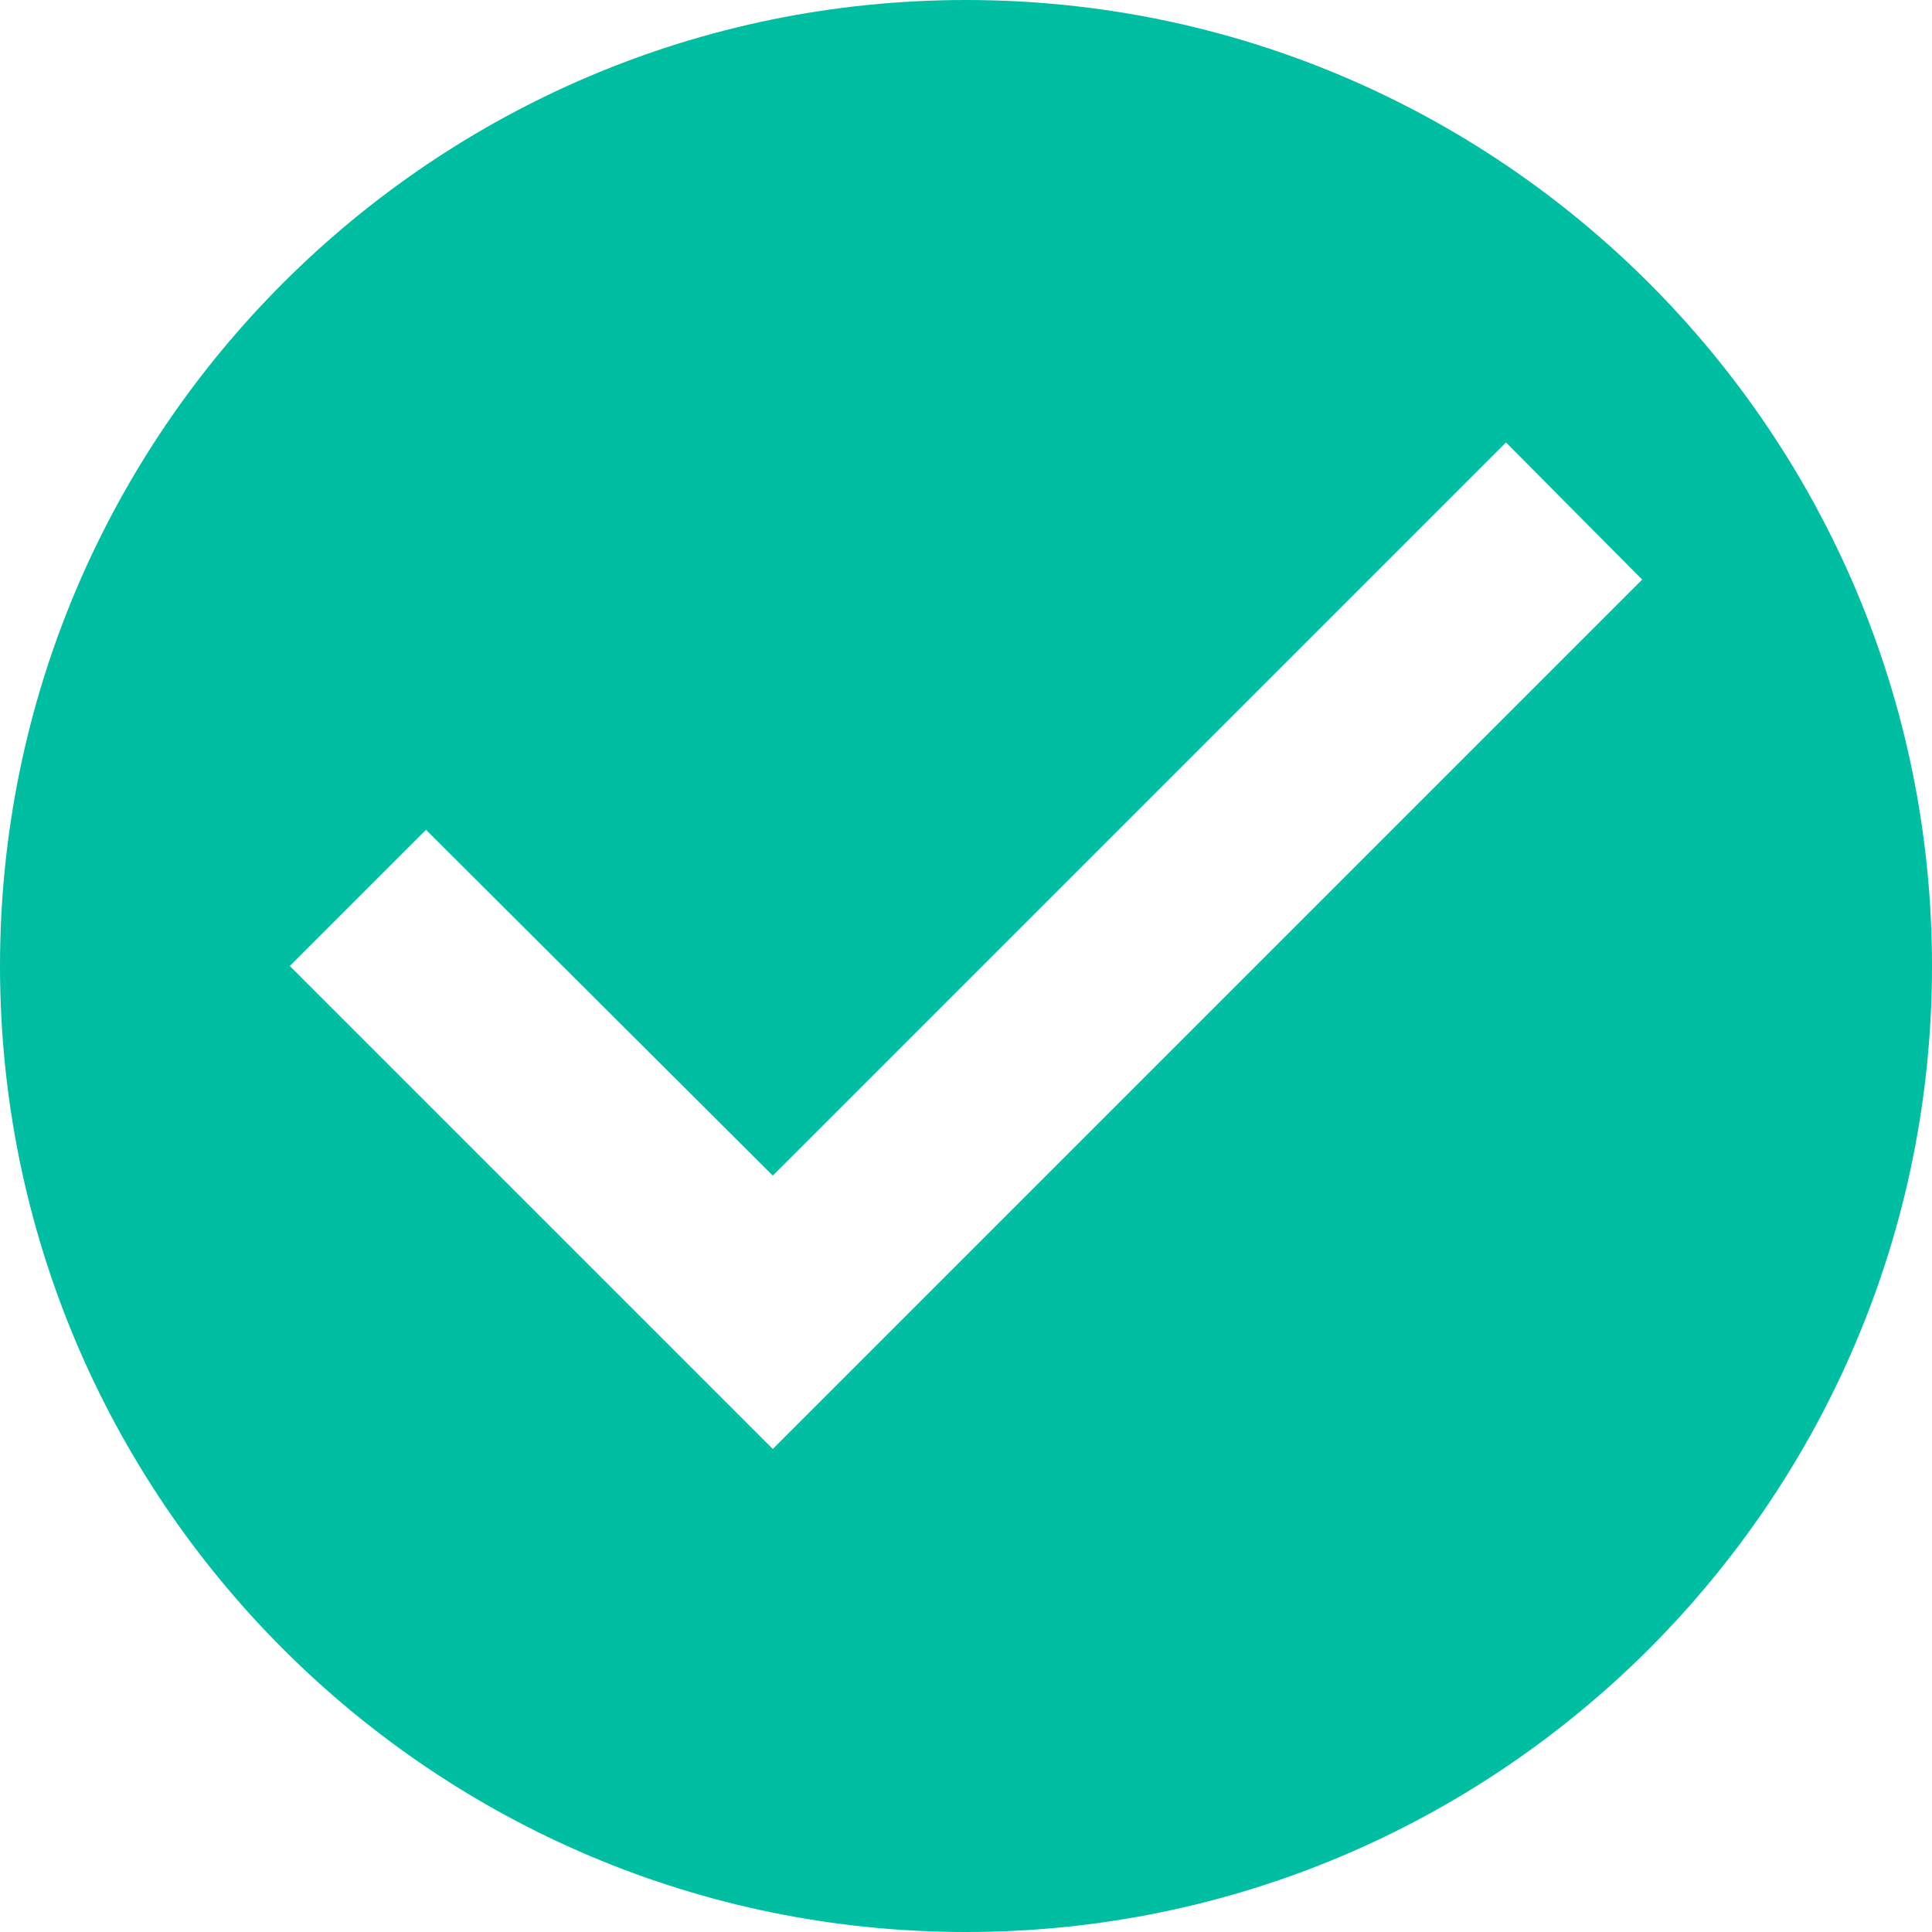
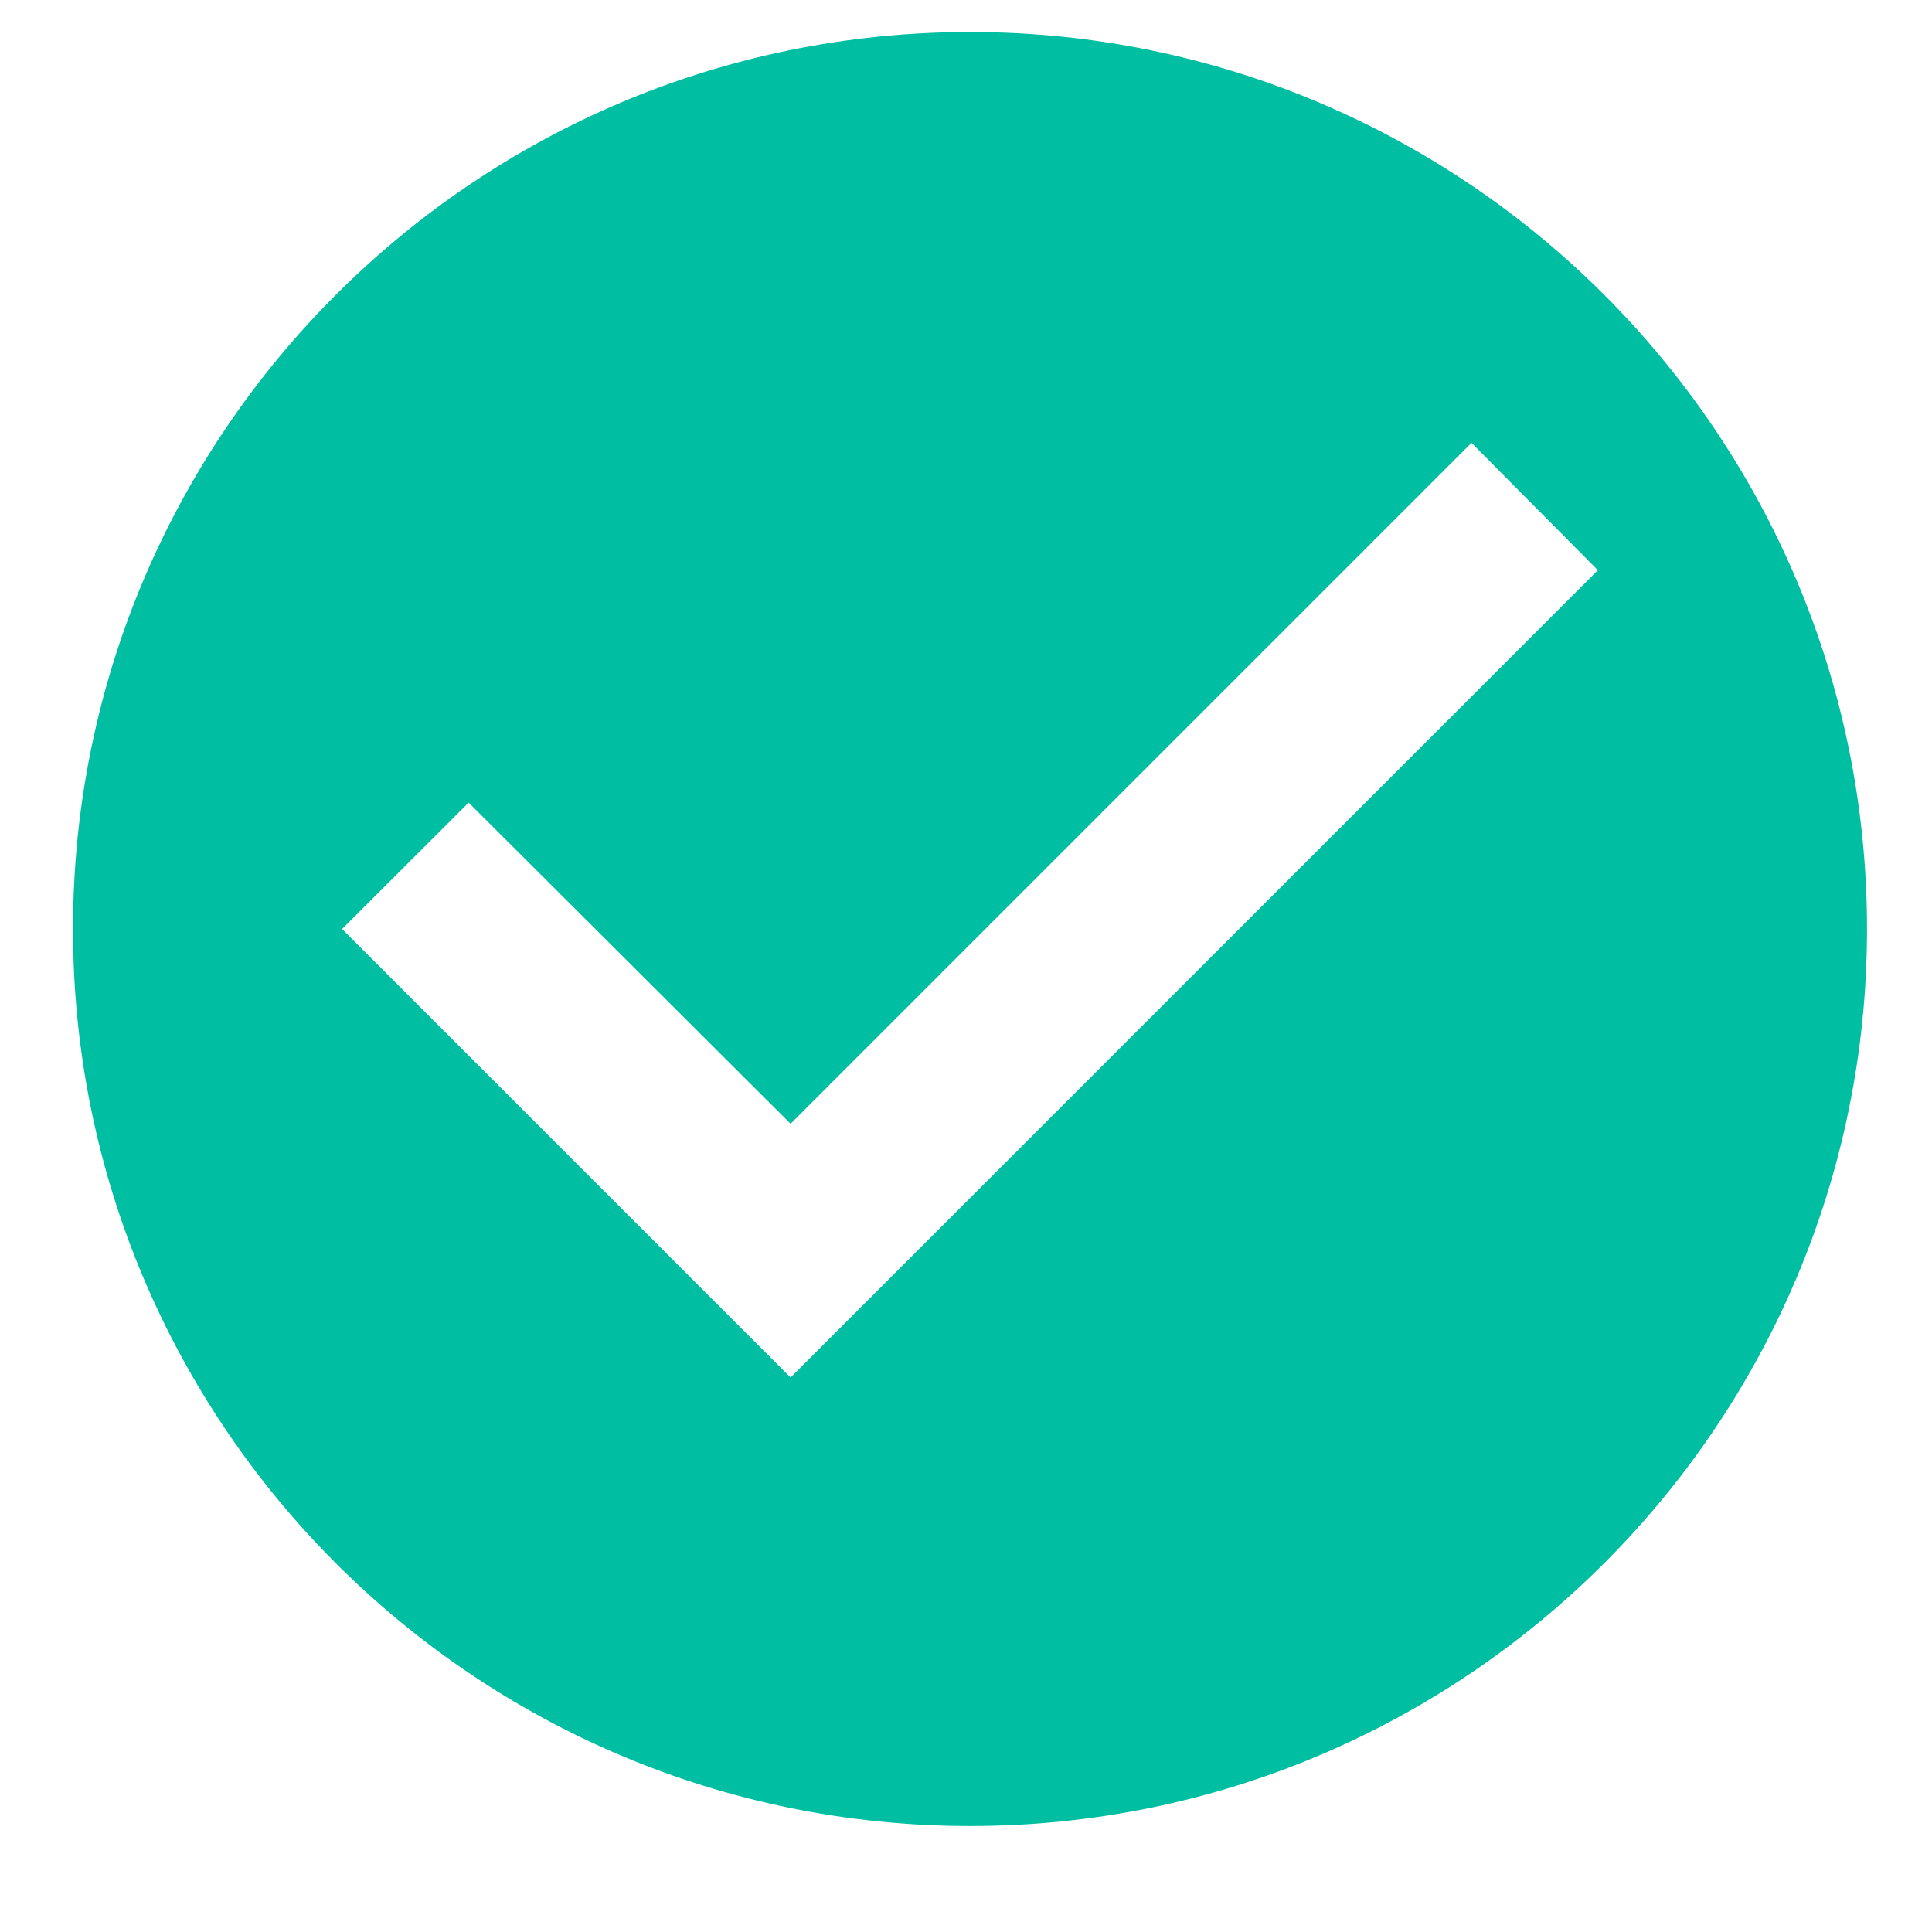
- <svg xmlns="http://www.w3.org/2000/svg" width="16" height="16" viewBox="0 0 20 20" fill="none">
-   <path d="M10 0C4.48 0 0 4.48 0 10C0 15.52 4.48 20 10 20C15.52 20 20 15.52 20 10C20 4.48 15.52 0 10 0ZM8 15L3 10L4.41 8.59L8 12.17L15.59 4.58L17 6L8 15Z" fill="#00BEA1" />
+ <svg xmlns="http://www.w3.org/2000/svg" width="14" height="14" viewBox="0 0 14 14" fill="none">
+   <path d="M7.029 0.232C3.441 0.232 0.529 3.144 0.529 6.732C0.529 10.32 3.441 13.232 7.029 13.232C10.617 13.232 13.529 10.32 13.529 6.732C13.529 3.144 10.617 0.232 7.029 0.232ZM5.729 9.982L2.479 6.732L3.396 5.816L5.729 8.143L10.663 3.209L11.579 4.132L5.729 9.982Z" fill="#00BEA1" />
</svg>
